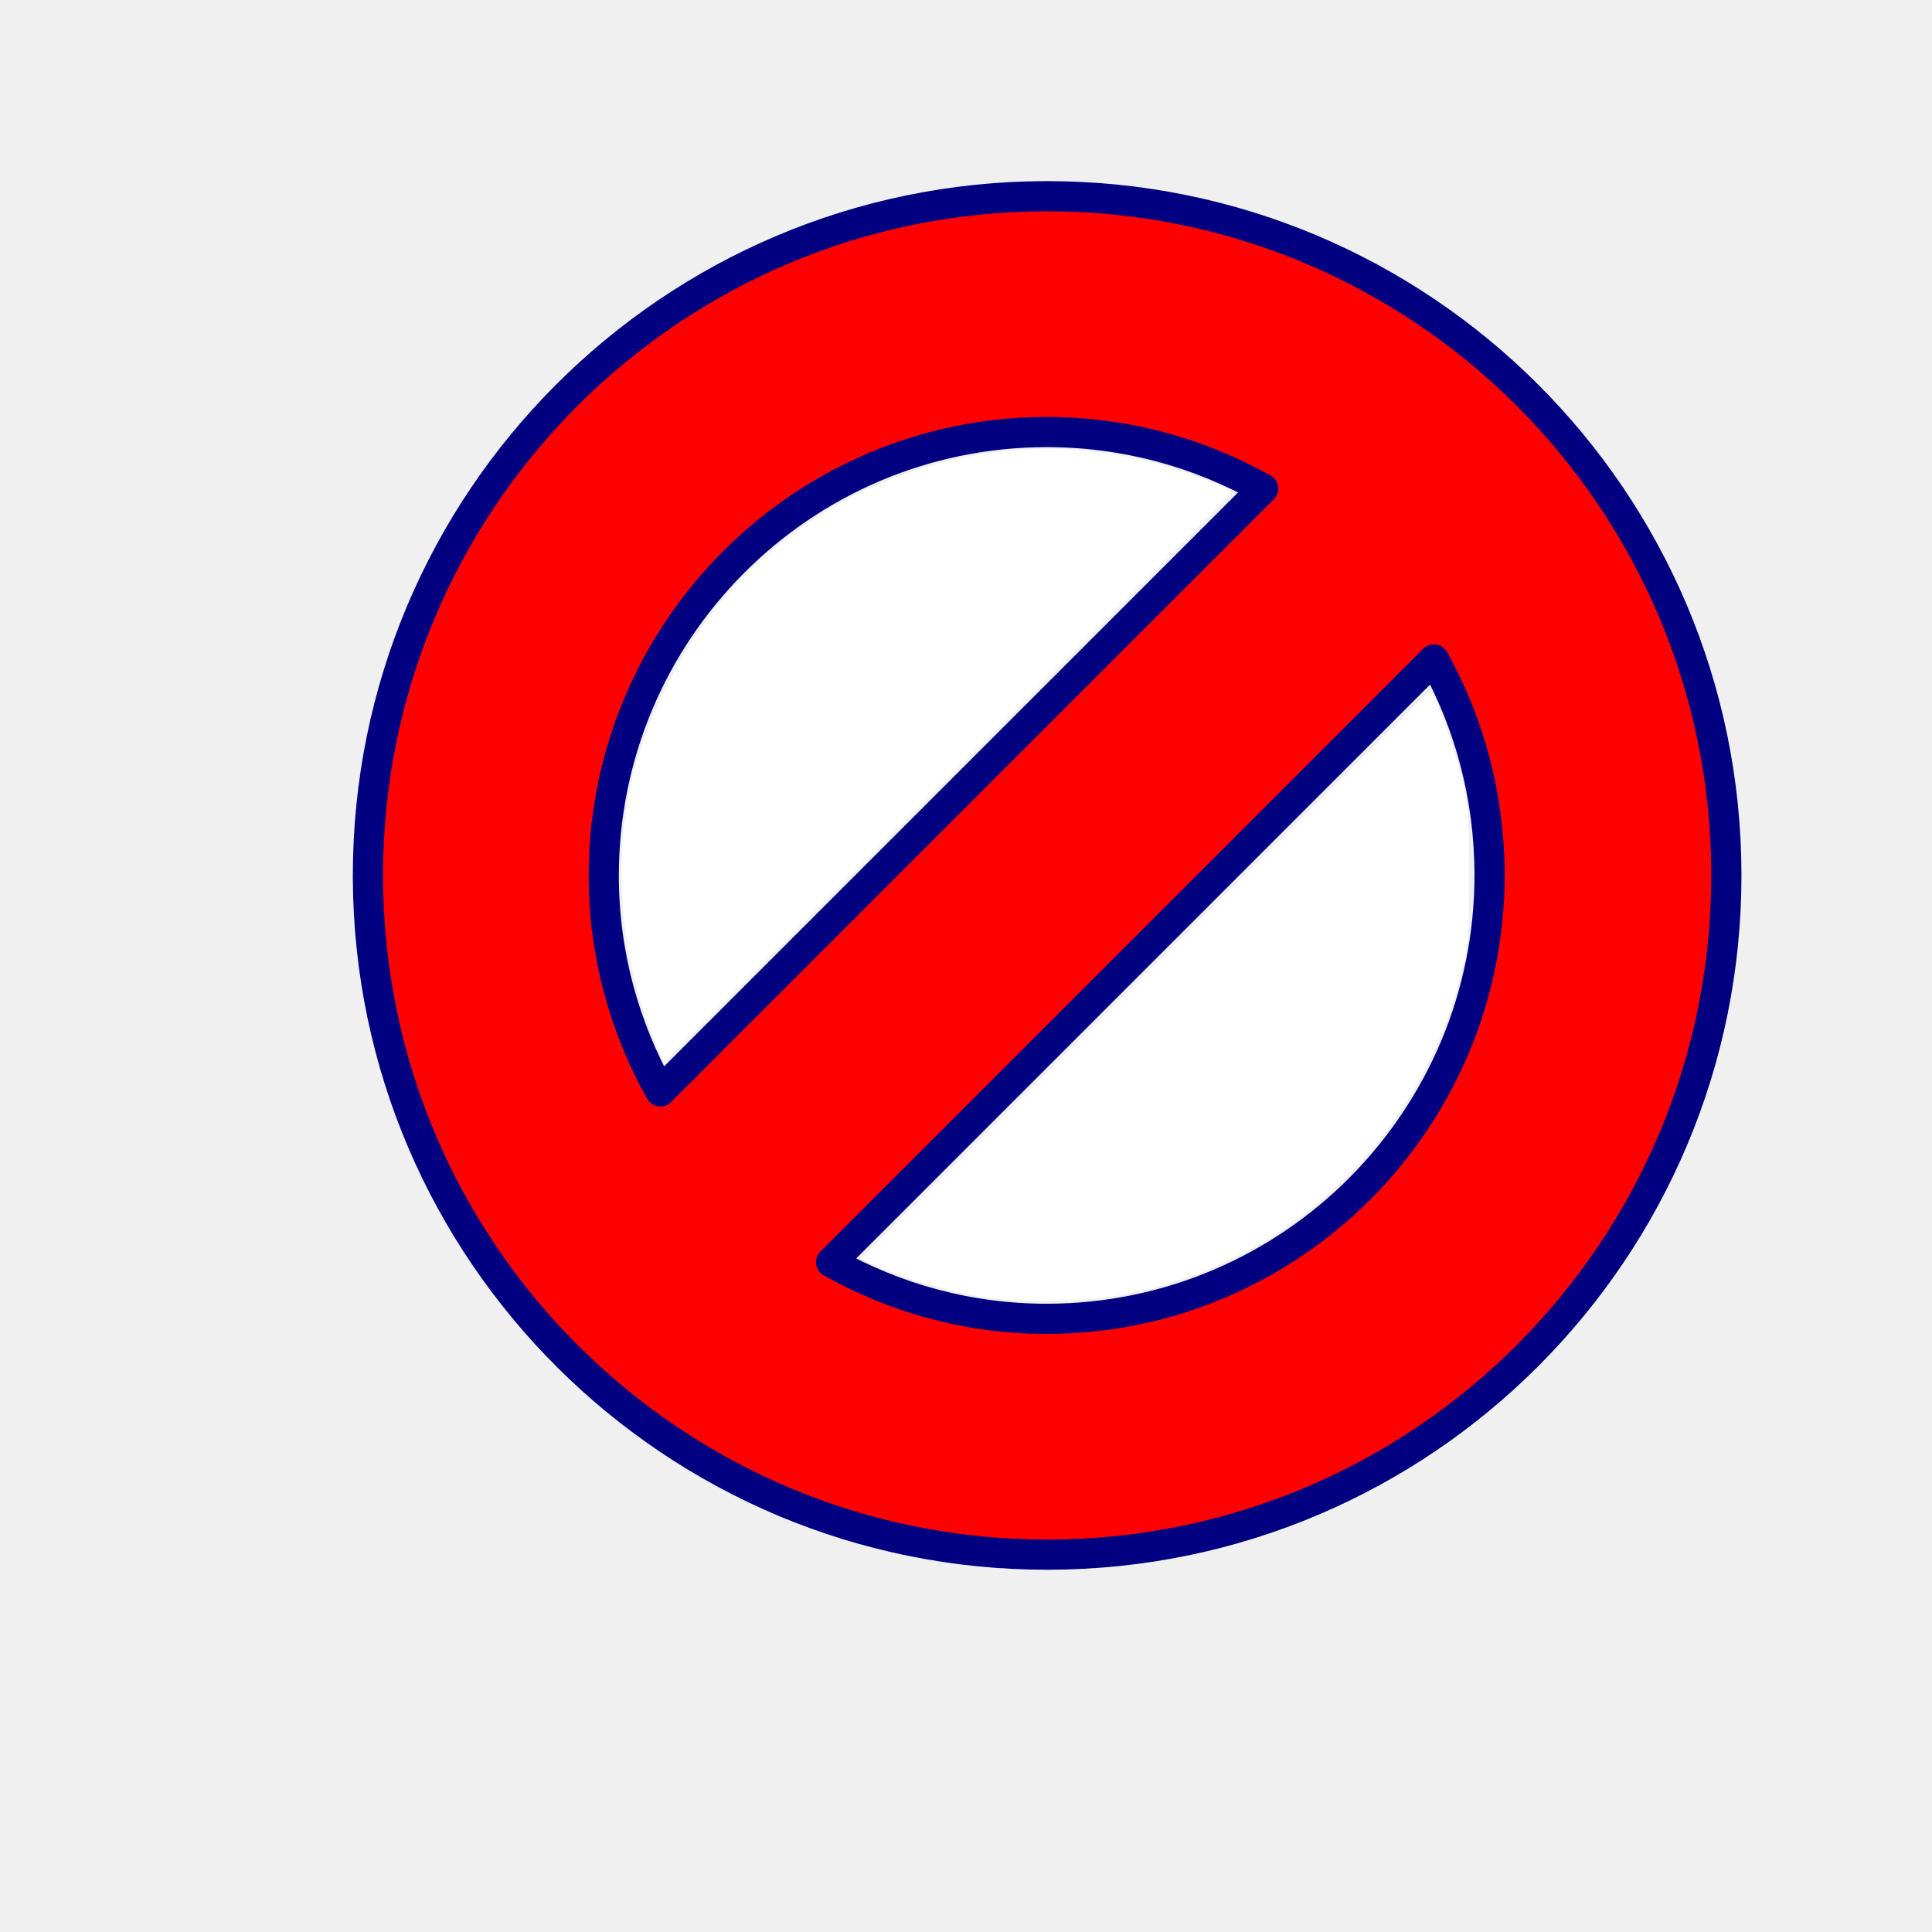
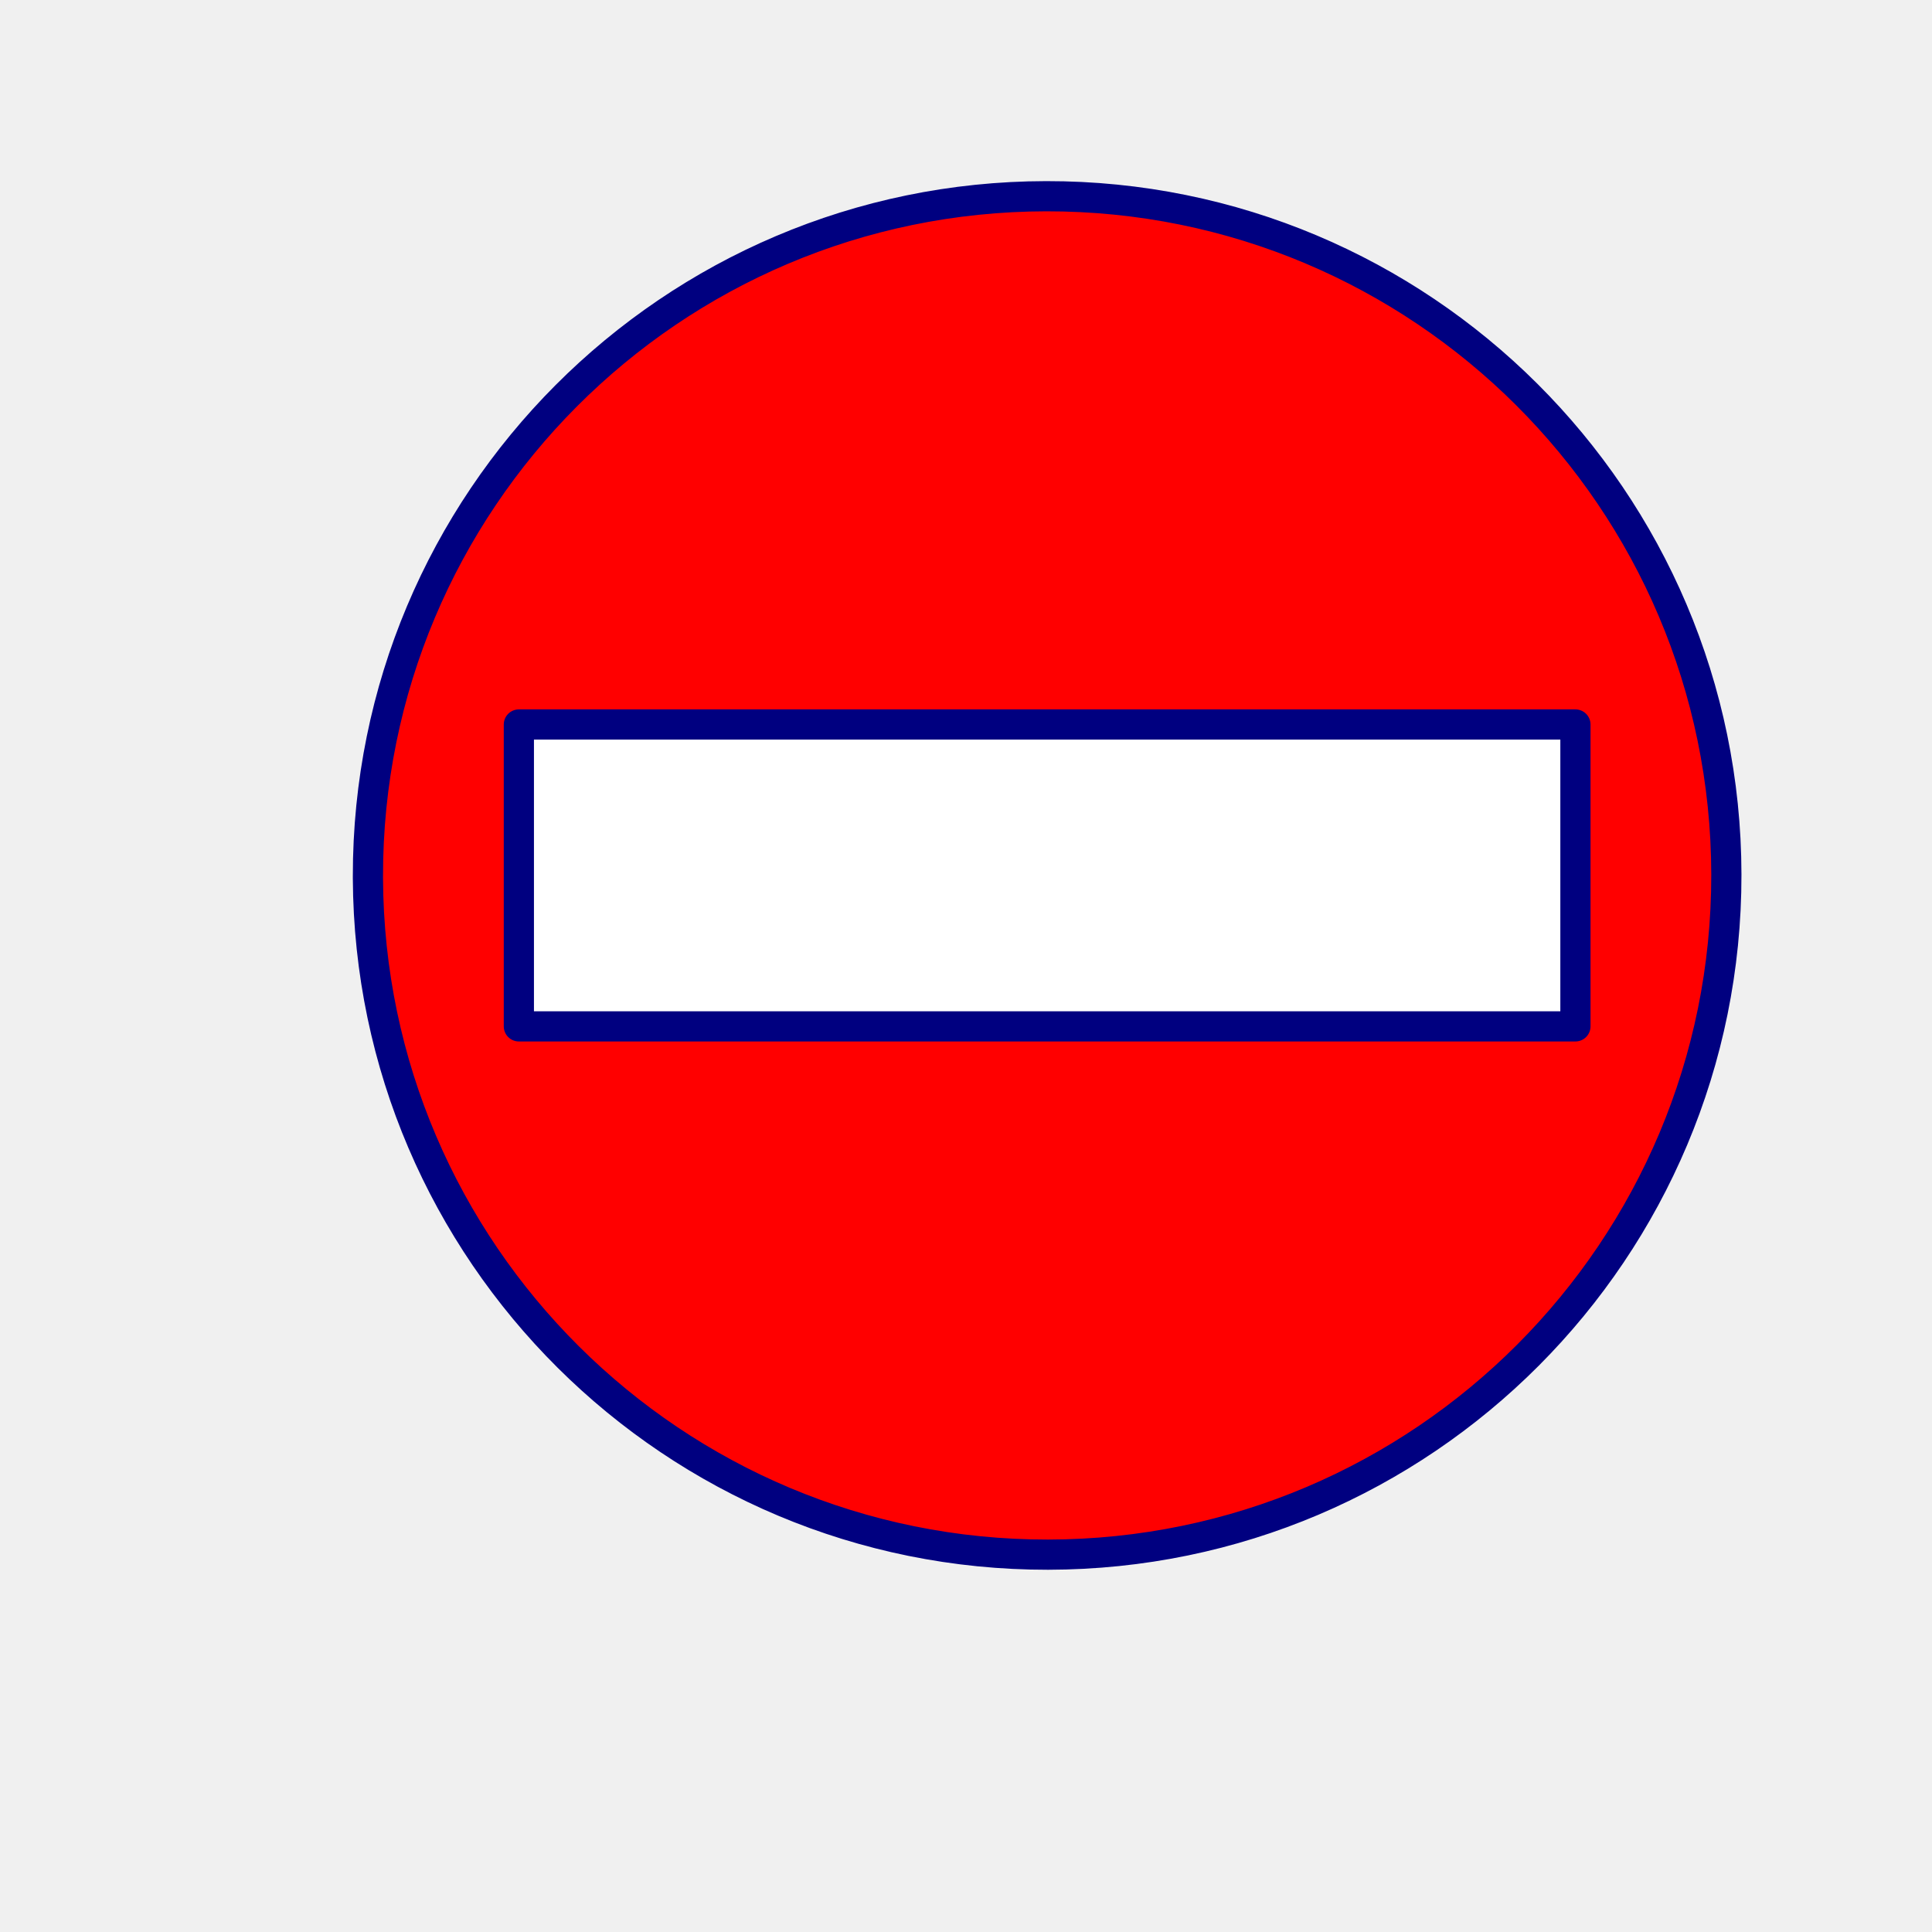
<svg xmlns="http://www.w3.org/2000/svg" width="64" height="64" id="svg2" version="1.1">
  <defs id="defs4" />
  <g id="layer1" transform="translate(0,-988.3622)">
-     <path style="fill:#ff0000;stroke:#000080;stroke-width:1;stroke-linecap:round;stroke-linejoin:round;stroke-miterlimit:4;stroke-dasharray:none" d="M 34.656 6.5 C 22.23 6.517 12.171 16.605 12.188 29.031 L 12.188 29.094 C 12.243 41.493 22.319 51.517 34.719 51.5 C 47.145 51.483 57.204 41.395 57.188 28.969 C 57.171 16.542 47.083 6.483 34.656 6.5 z M 34.656 14.312 C 37.269 14.309 39.718 14.994 41.844 16.188 L 21.875 36.156 C 20.695 34.051 20.011 31.644 20 29.062 L 20 29.031 C 19.989 20.927 26.552 14.324 34.656 14.312 z M 47.5 21.844 C 48.674 23.951 49.34 26.385 49.344 28.969 C 49.355 37.073 42.792 43.676 34.688 43.688 C 32.081 43.691 29.654 43.004 27.531 41.812 L 47.5 21.844 z " transform="translate(0,988.3622)" id="path3005" />
-     <path style="opacity:1;fill:#ffffff;fill-opacity:1;stroke:none;stroke-width:0.379;stroke-linecap:round;stroke-miterlimit:4;stroke-dasharray:none;stroke-opacity:1" d="m 32.356,42.925 c -1.09,-0.198 -2.398,-0.584 -3.242,-0.957 l -0.611,-0.27 9.393,-9.393 c 5.166,-5.166 9.431,-9.393 9.477,-9.393 0.117,0 0.678,1.505 1.012,2.715 0.241,0.873 0.279,1.326 0.279,3.346 3.79e-4,2.128 -0.029,2.445 -0.331,3.562 -1.471,5.43 -5.938,9.504 -11.398,10.394 -1.375,0.224 -3.334,0.223 -4.579,-0.003 l 0,1e-6 z" id="path4135" transform="translate(0,988.3622)" />
-     <path style="opacity:1;fill:#ffffff;fill-opacity:1;stroke:none;stroke-width:3;stroke-linecap:round;stroke-miterlimit:4;stroke-dasharray:none;stroke-opacity:1" d="m 21.78,34.706 c -1.254,-2.917 -1.53,-6.238 -0.767,-9.207 0.443,-1.721 1.583,-3.973 2.731,-5.393 3.522,-4.355 9.419,-6.237 14.724,-4.7 1.184,0.343 2.318,0.794 2.318,0.923 0,0.044 -4.228,4.308 -9.397,9.475 l -9.397,9.396 -0.212,-0.494 z" id="path4137" transform="translate(0,988.3622)" />
+     <path style="fill:#ff0000;stroke:#000080;stroke-width:1;stroke-linecap:round;stroke-linejoin:round;stroke-miterlimit:4;stroke-dasharray:none" d="M 34.656,6.5 C 22.23,6.517 12.171,16.605 12.188,29.031 l 0,0.062 C 12.243,41.493 22.319,51.517 34.719,51.5 47.145,51.483 57.204,41.395 57.188,28.969 57.171,16.542 47.083,6.483 34.656,6.5 Z" transform="translate(0,988.3622)" id="path3005" />
+     <rect style="fill:#ffffff;stroke:#000080;stroke-width:1;stroke-linecap:round;stroke-linejoin:round;stroke-miterlimit:4;stroke-dasharray:none" id="rect4136" width="35" height="10" x="17.188" y="1012.362" />
  </g>
</svg>
